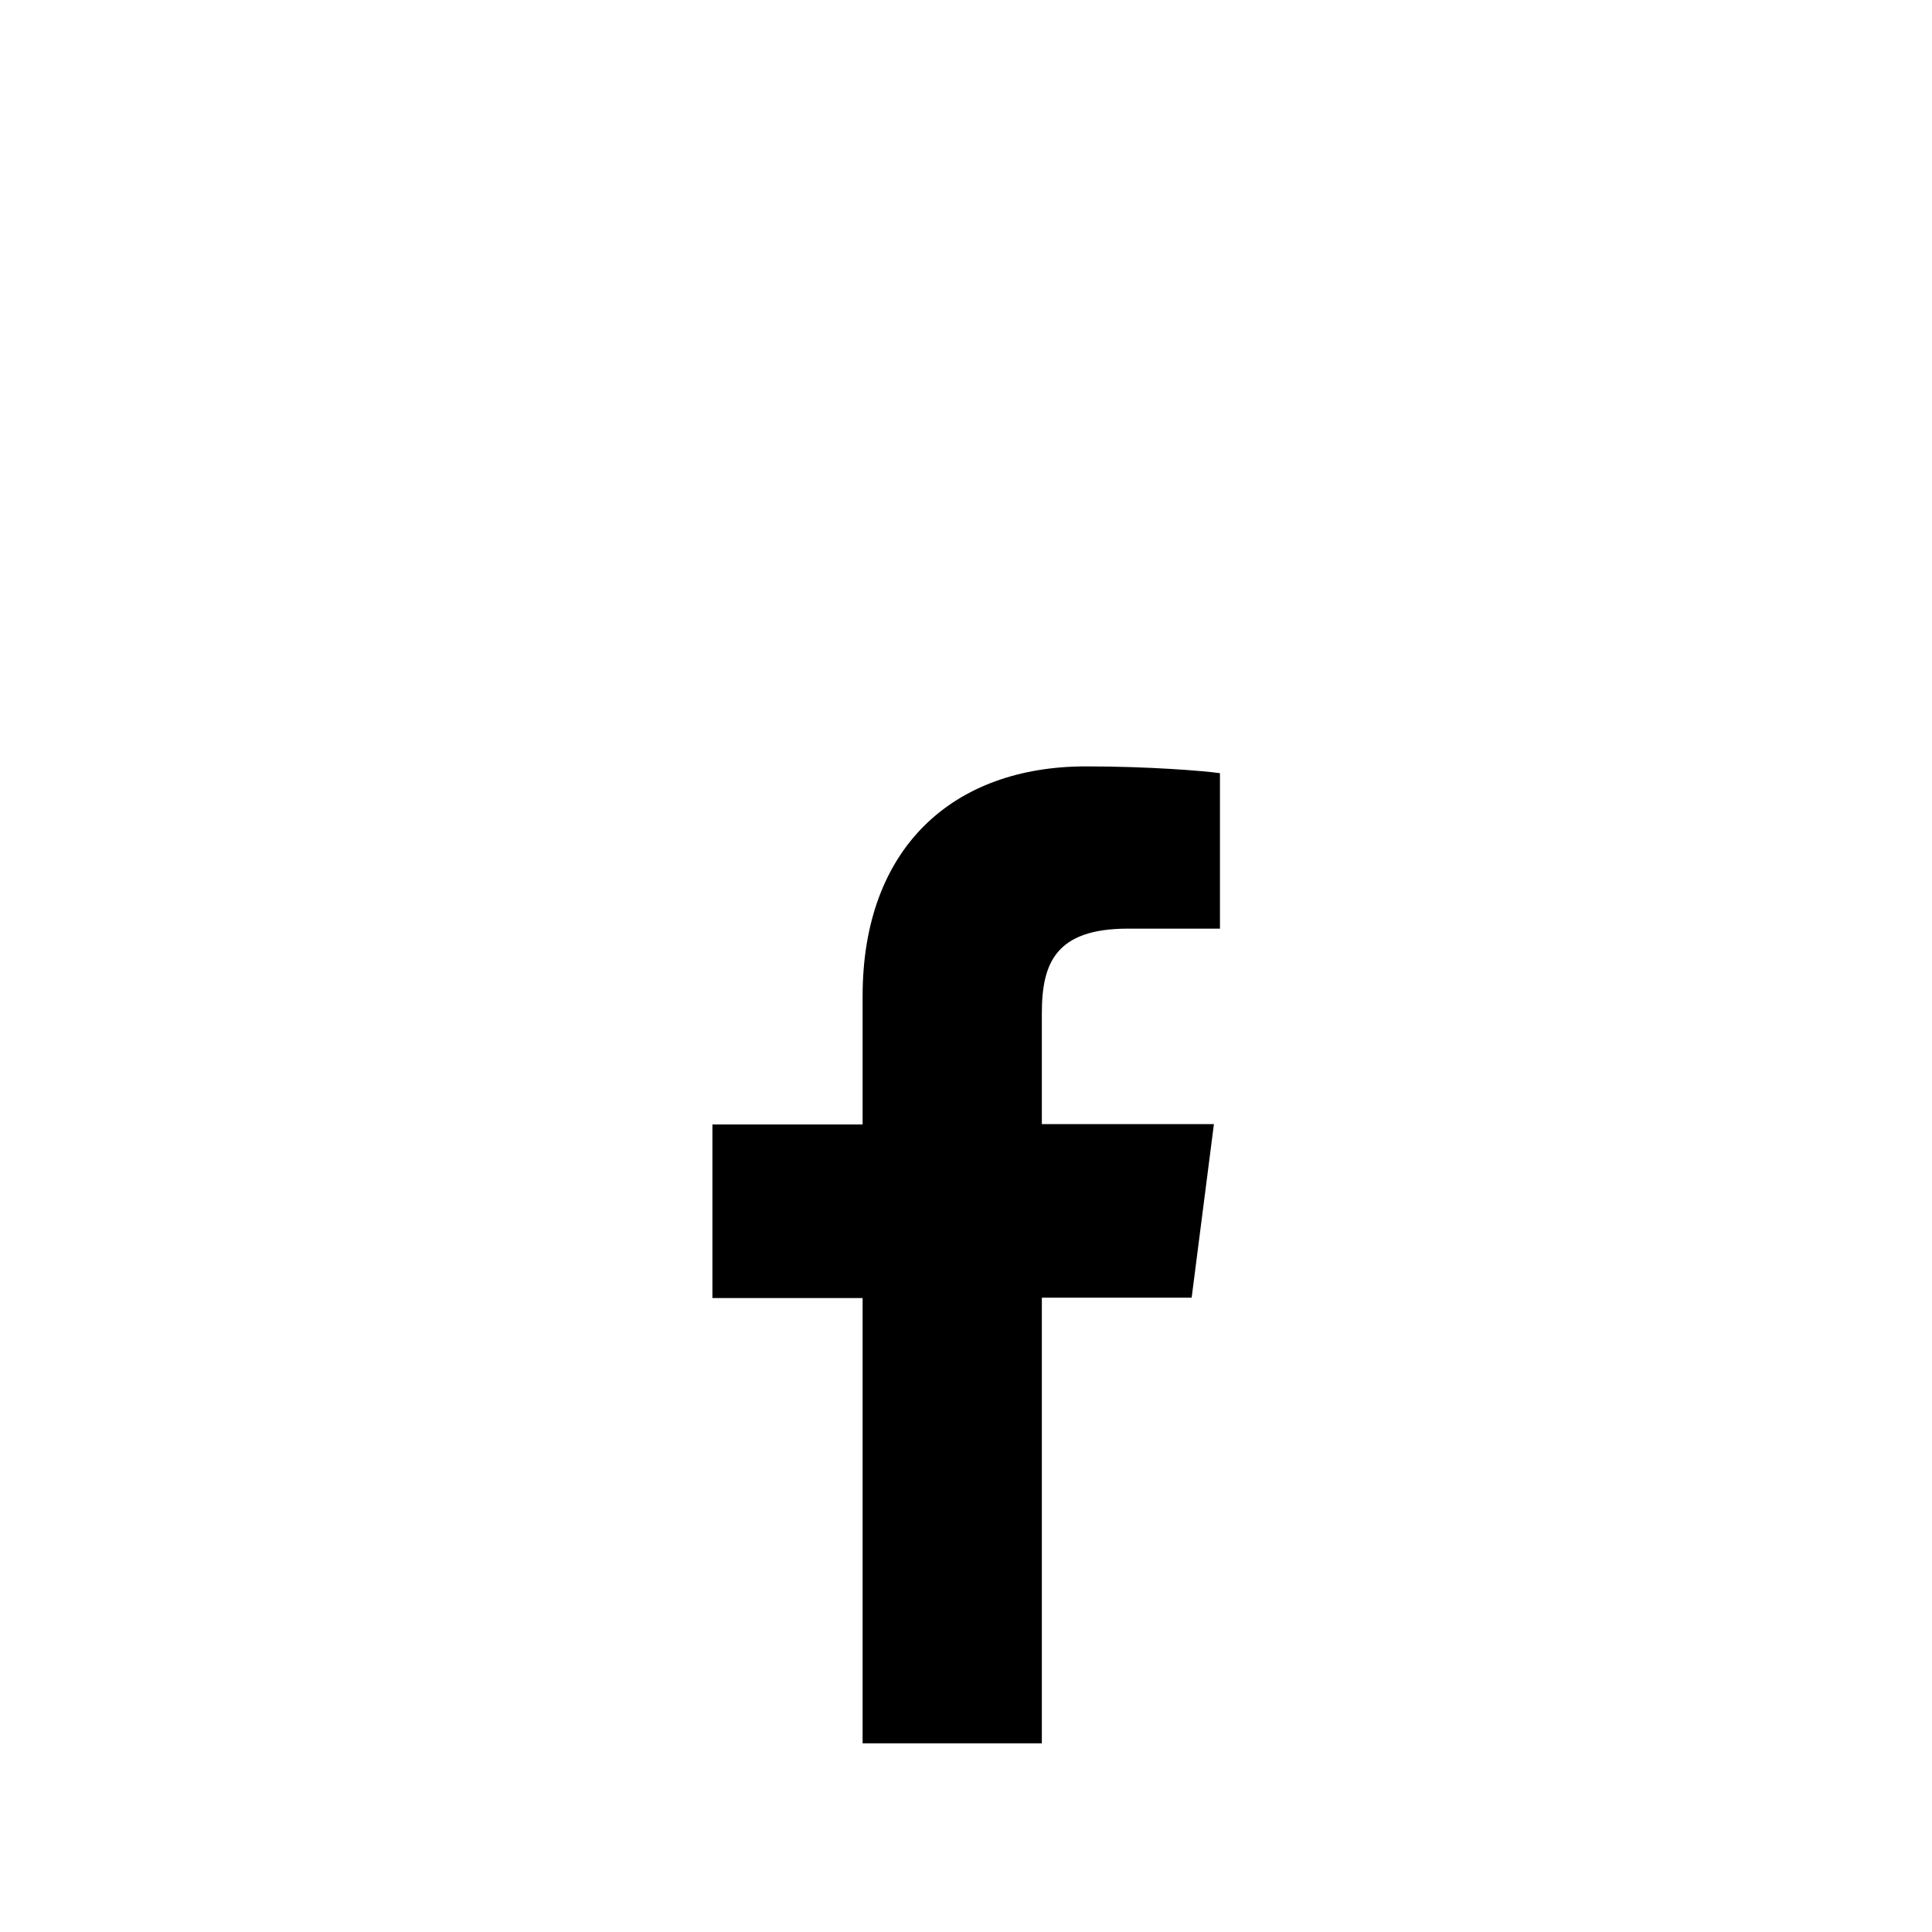
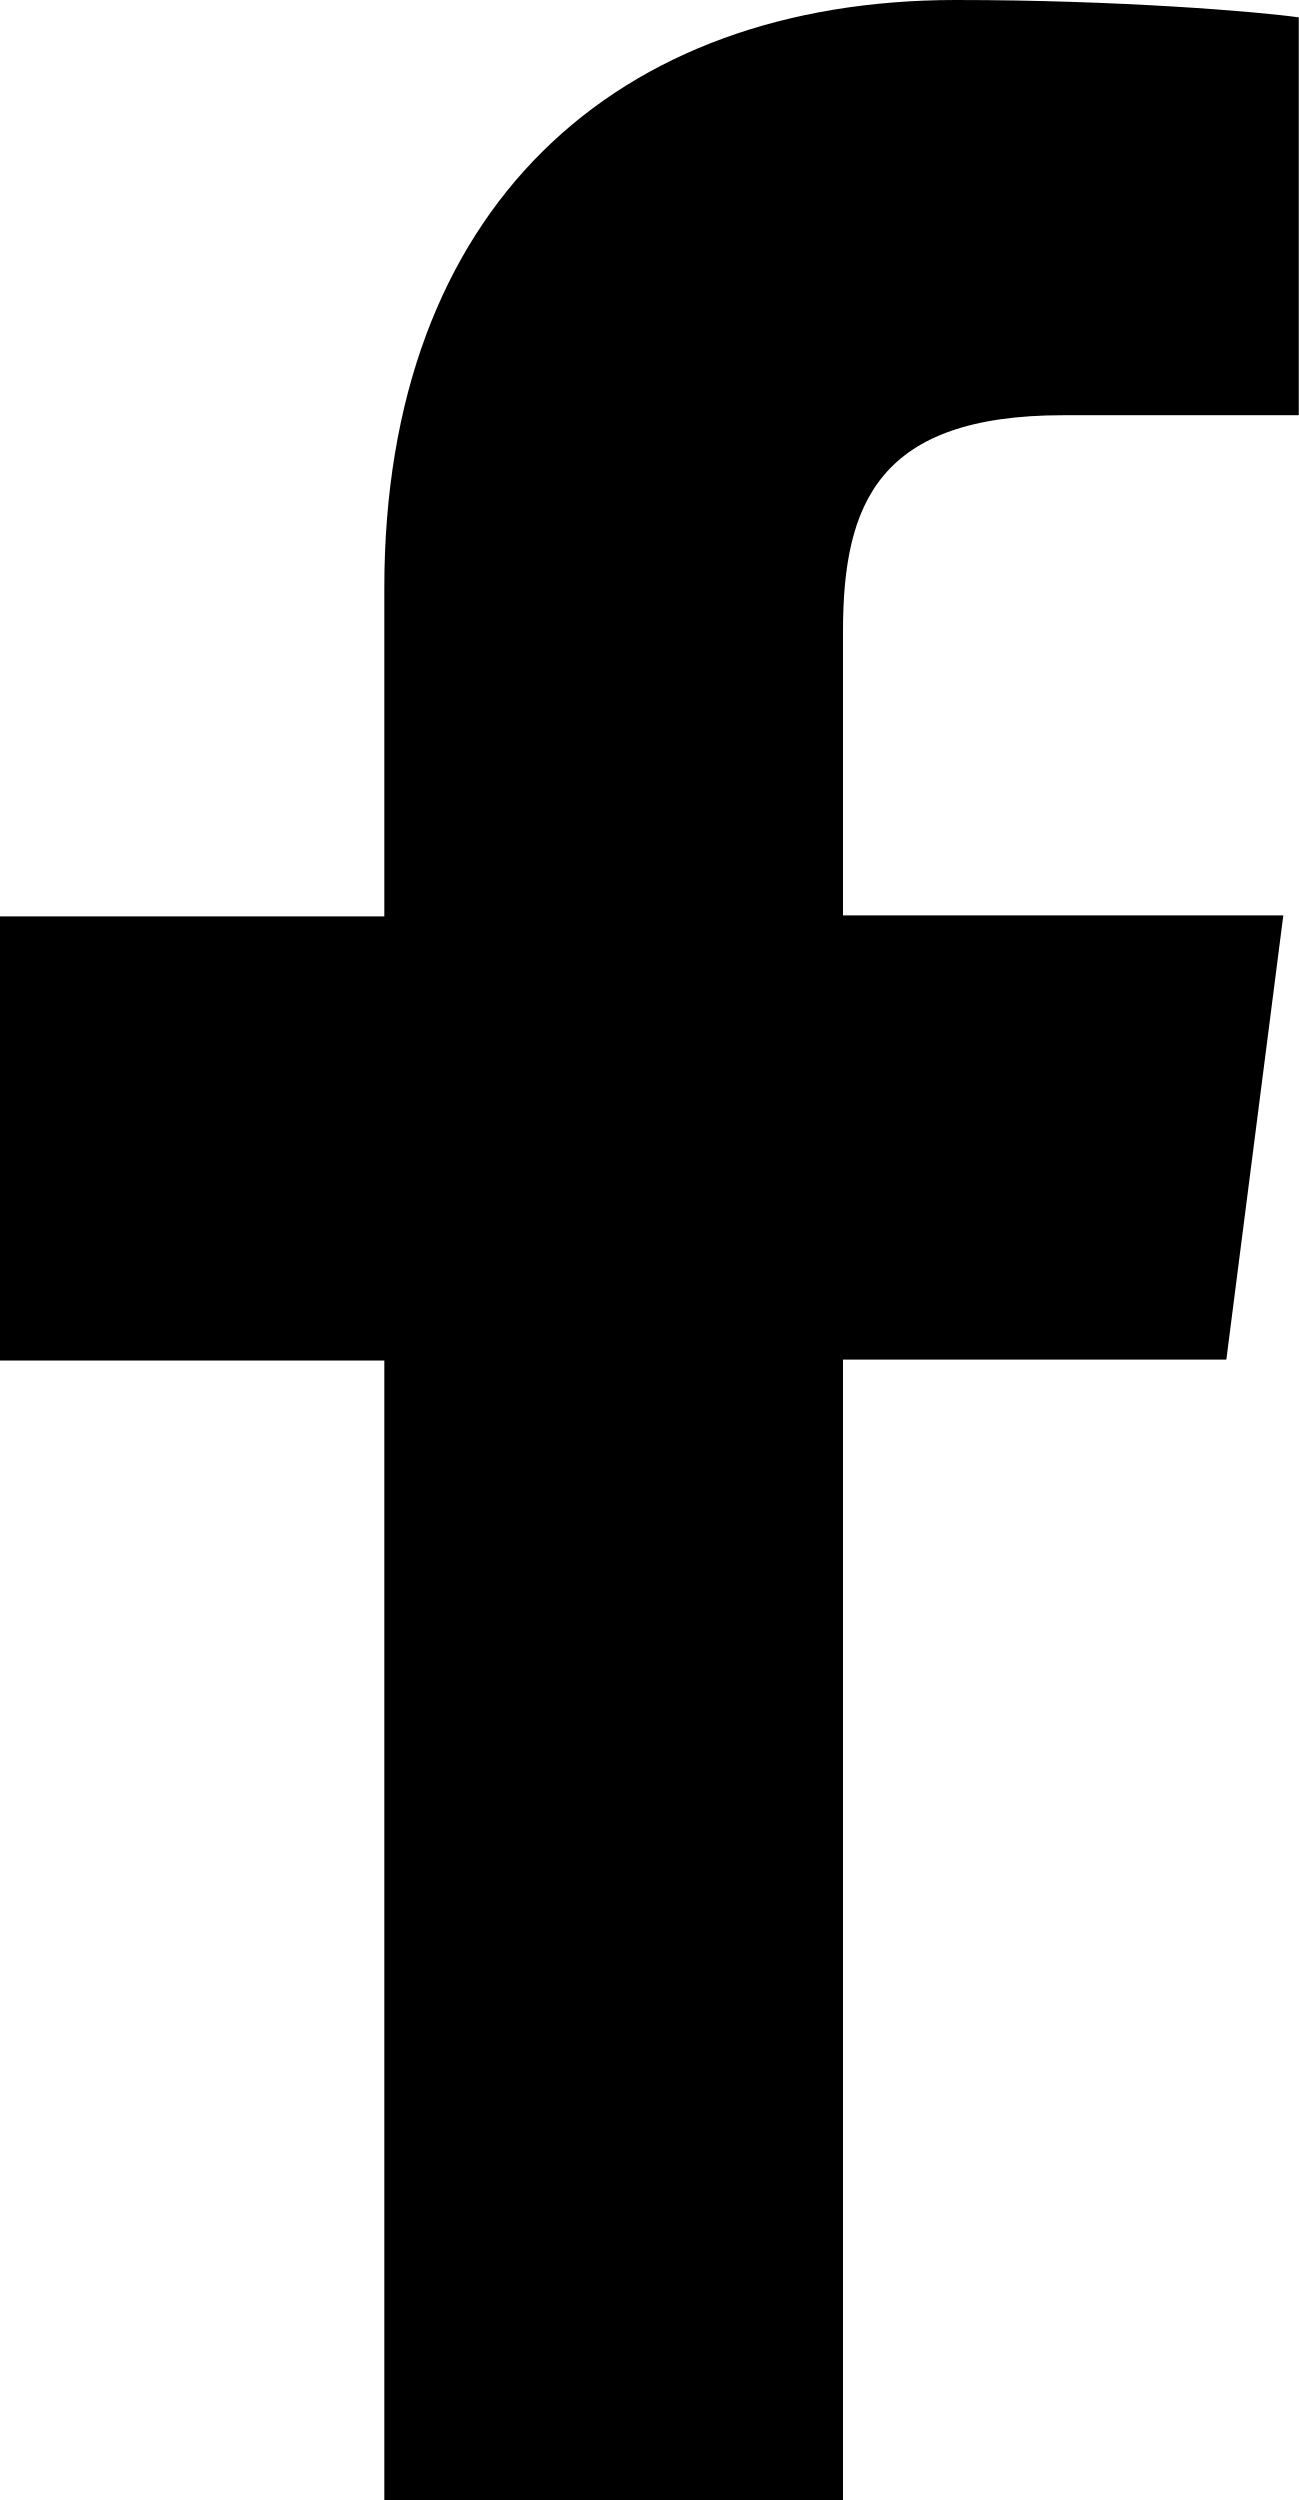
- <svg xmlns="http://www.w3.org/2000/svg" id="Layer_1" style="enable-background:new 0 0 512 512;" version="1.1" viewBox="0 0 512 512" xml:space="preserve">
-   <path d="M276.1,462V343.9h39.7l5.9-46h-45.6v-29.4c0-13.3,3.7-22.4,22.8-22.4h24.4v-41.2c-4.2-0.6-18.7-1.8-35.5-1.8  c-35.2,0-59.2,21.5-59.2,60.9v34h-39.8v46h39.8v118H276.1z" id="f" />
+ <svg xmlns="http://www.w3.org/2000/svg" version="1.1" id="Layer_1" x="0px" y="0px" viewBox="0 0 134.5 258.9" style="enable-background:new 0 0 134.5 258.9;" xml:space="preserve">
+   <path id="f" d="M87.3,258.9V140.8H127l5.9-46H87.3V65.4C87.3,52.1,91,43,110.1,43h24.4V1.8C130.3,1.2,115.8,0,99,0  C63.8,0,39.8,21.5,39.8,60.9v34H0v46h39.8v118H87.3z" />
</svg>
